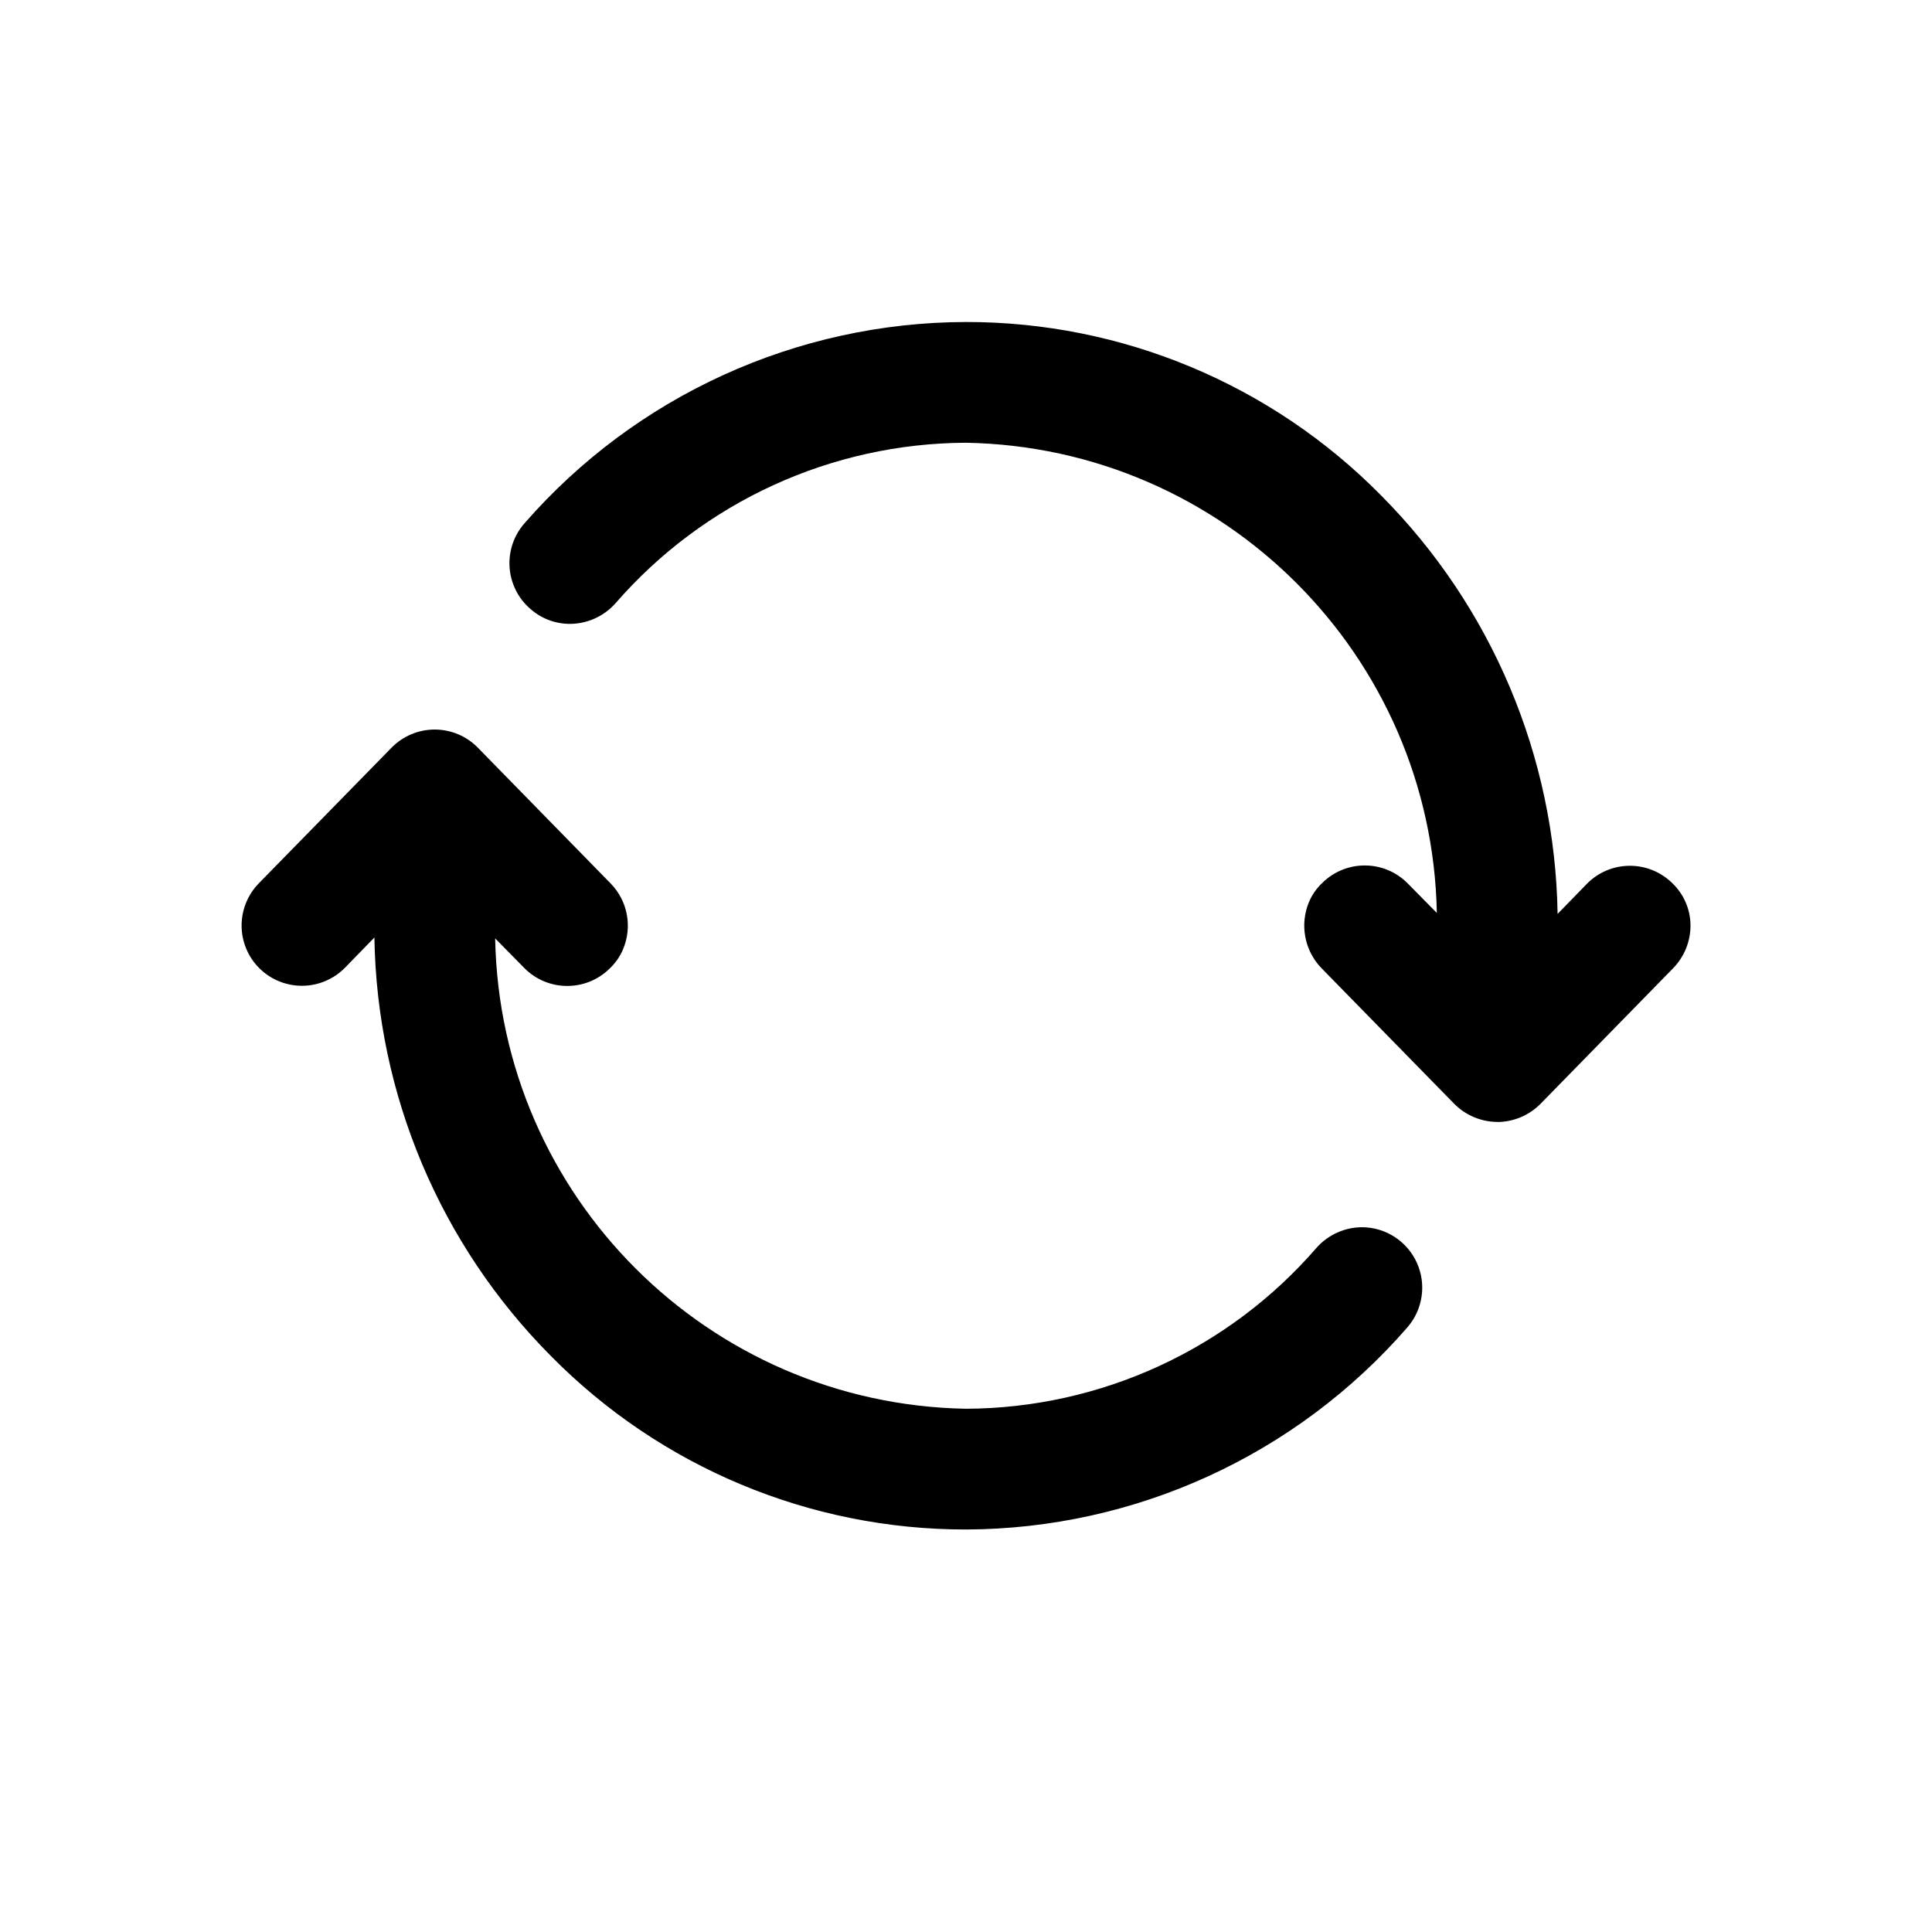
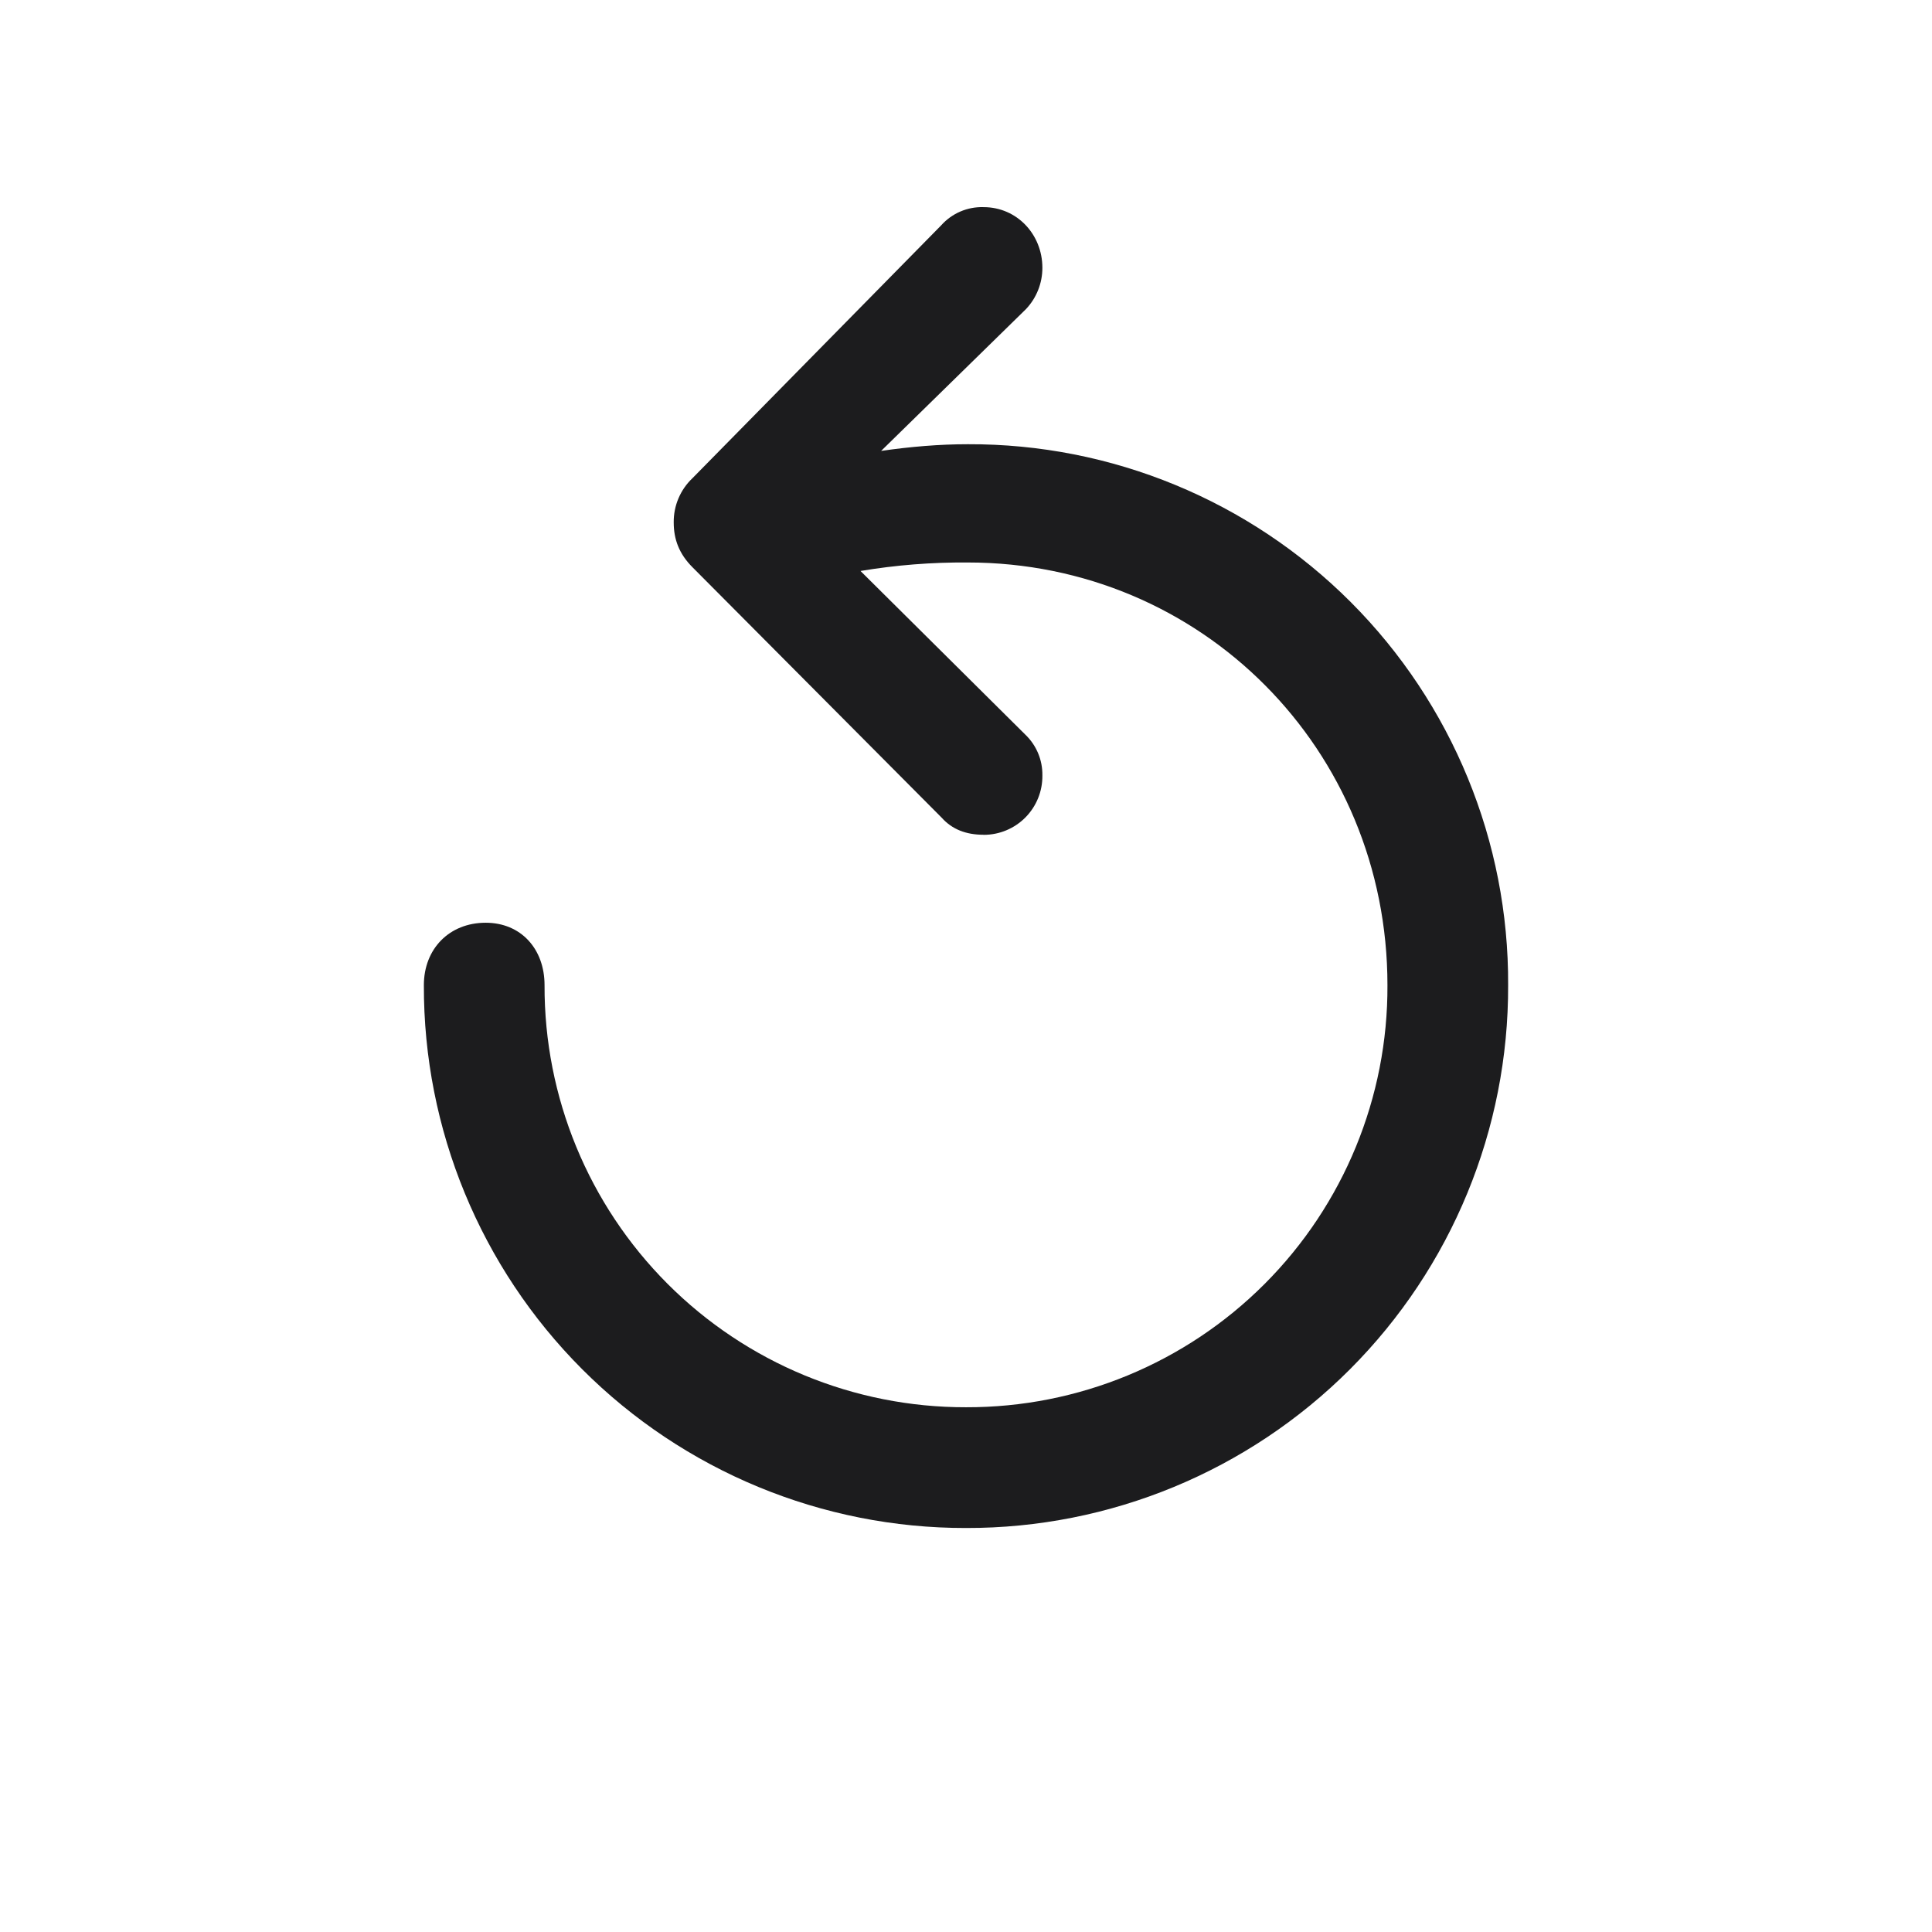
- <svg xmlns="http://www.w3.org/2000/svg" width="24" height="24" fill="none">
-   <path fill="#000" d="M12 19a7.23 7.23 0 0 1-5.155-2.154 7.54 7.54 0 0 1-2.194-5.2l-.365.375a.75.75 0 0 1-1.225-.23.75.75 0 0 1 .152-.816l1.651-1.687a.75.75 0 0 1 1.072 0l1.65 1.687a.75.75 0 0 1 .152.821.7.7 0 0 1-.165.236.75.75 0 0 1-1.06-.007l-.362-.368A5.956 5.956 0 0 0 12 17.5a5.79 5.79 0 0 0 4.355-2 .76.76 0 0 1 .566-.255.751.751 0 0 1 .562 1.244A7.3 7.3 0 0 1 12 19m6.6-5.063a.76.76 0 0 1-.535-.225l-1.651-1.687a.76.76 0 0 1-.152-.823.7.7 0 0 1 .165-.235.75.75 0 0 1 1.06.007l.362.367A5.956 5.956 0 0 0 12 5.5a5.8 5.8 0 0 0-4.355 1.995.76.76 0 0 1-.566.255.74.74 0 0 1-.493-.188.75.75 0 0 1-.07-1.062A7.3 7.3 0 0 1 12 4a7.23 7.23 0 0 1 5.155 2.153 7.54 7.54 0 0 1 2.194 5.2l.365-.375a.75.75 0 0 1 1.06-.007.73.73 0 0 1 .226.519.76.76 0 0 1-.213.535l-1.651 1.688a.76.76 0 0 1-.536.225z" />
+ <svg xmlns="http://www.w3.org/2000/svg" width="28" height="28" fill="none">
+   <path fill="#1C1C1E" d="M14.255 12.099a.85.85 0 0 0 .852-.862.8.8 0 0 0-.246-.589l-2.39-2.373a9 9 0 0 1 1.555-.123c3.384 0 6.082 2.707 6.082 6.126A6.09 6.09 0 0 1 14 20.395a6.097 6.097 0 0 1-6.108-6.117c0-.527-.343-.905-.853-.905-.527 0-.896.378-.896.905A7.845 7.845 0 0 0 14 22.145a7.84 7.84 0 0 0 7.857-7.867 7.8 7.8 0 0 0-7.83-7.84c-.414 0-.836.036-1.257.097l2.1-2.056a.87.87 0 0 0 .237-.598c0-.484-.369-.879-.852-.879a.79.79 0 0 0-.615.264L10.036 6.93a.87.87 0 0 0-.272.641c0 .246.079.457.272.65l3.612 3.63c.15.168.352.247.607.247" />
</svg>
